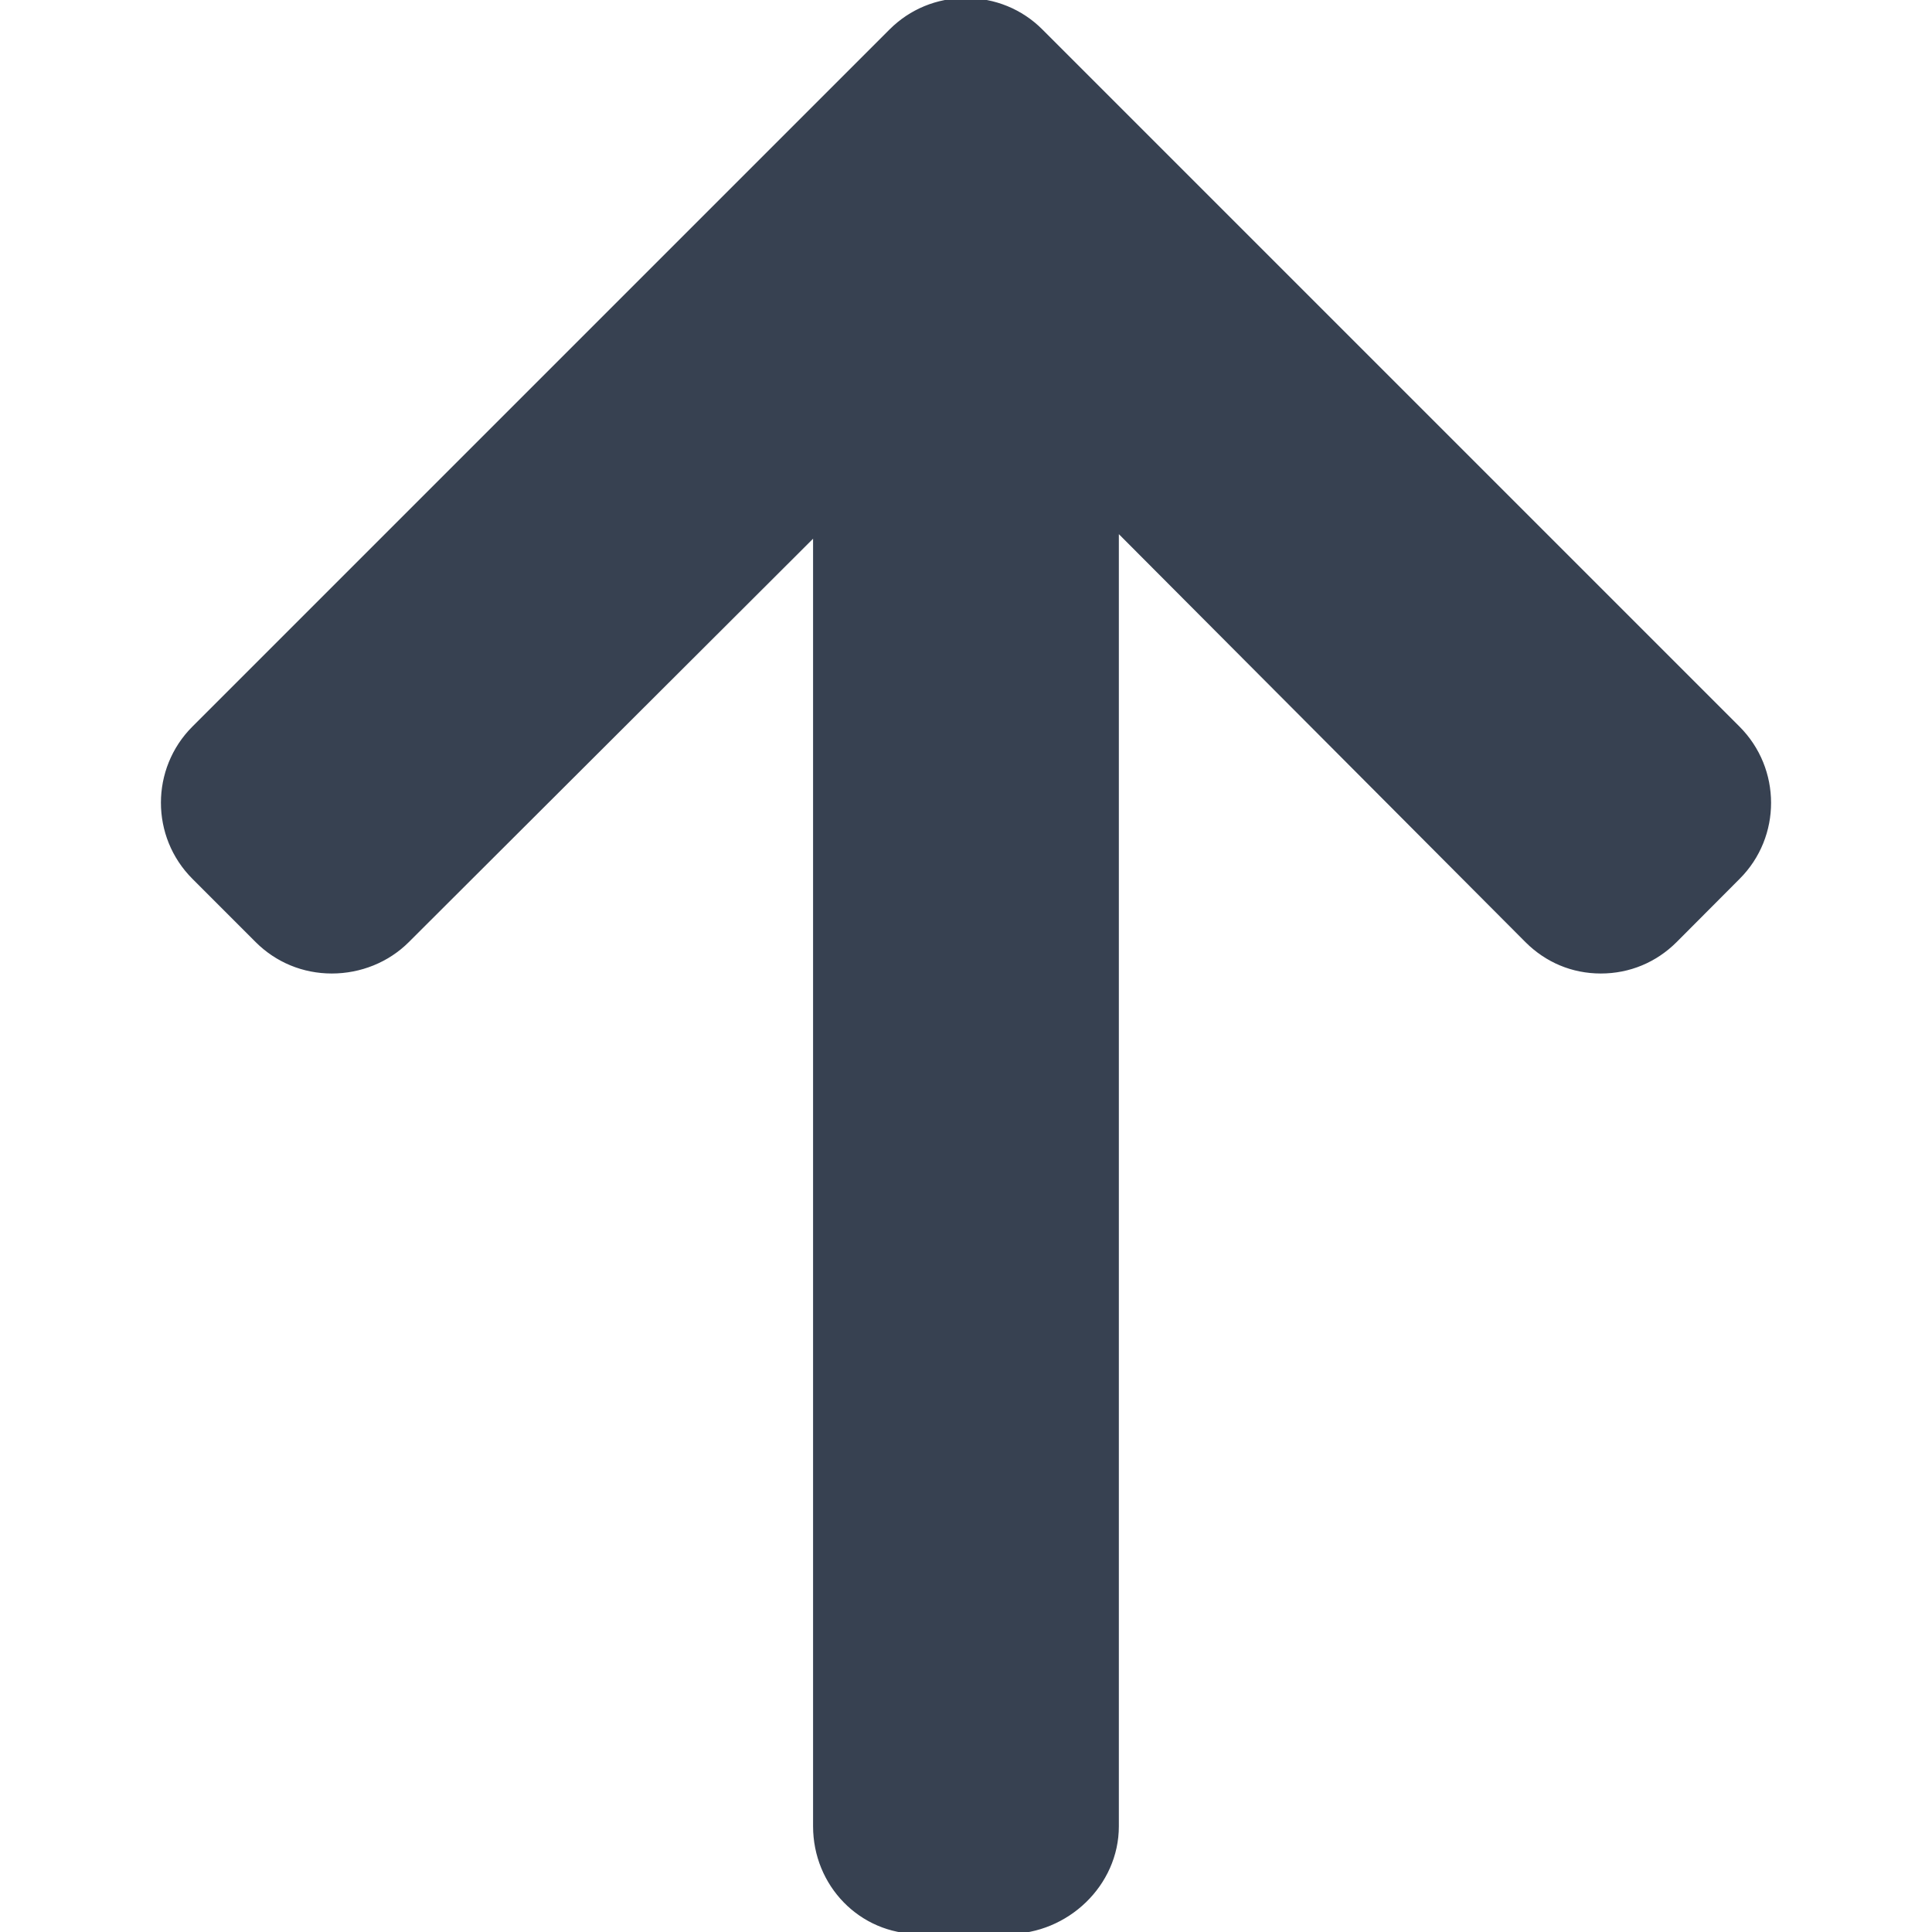
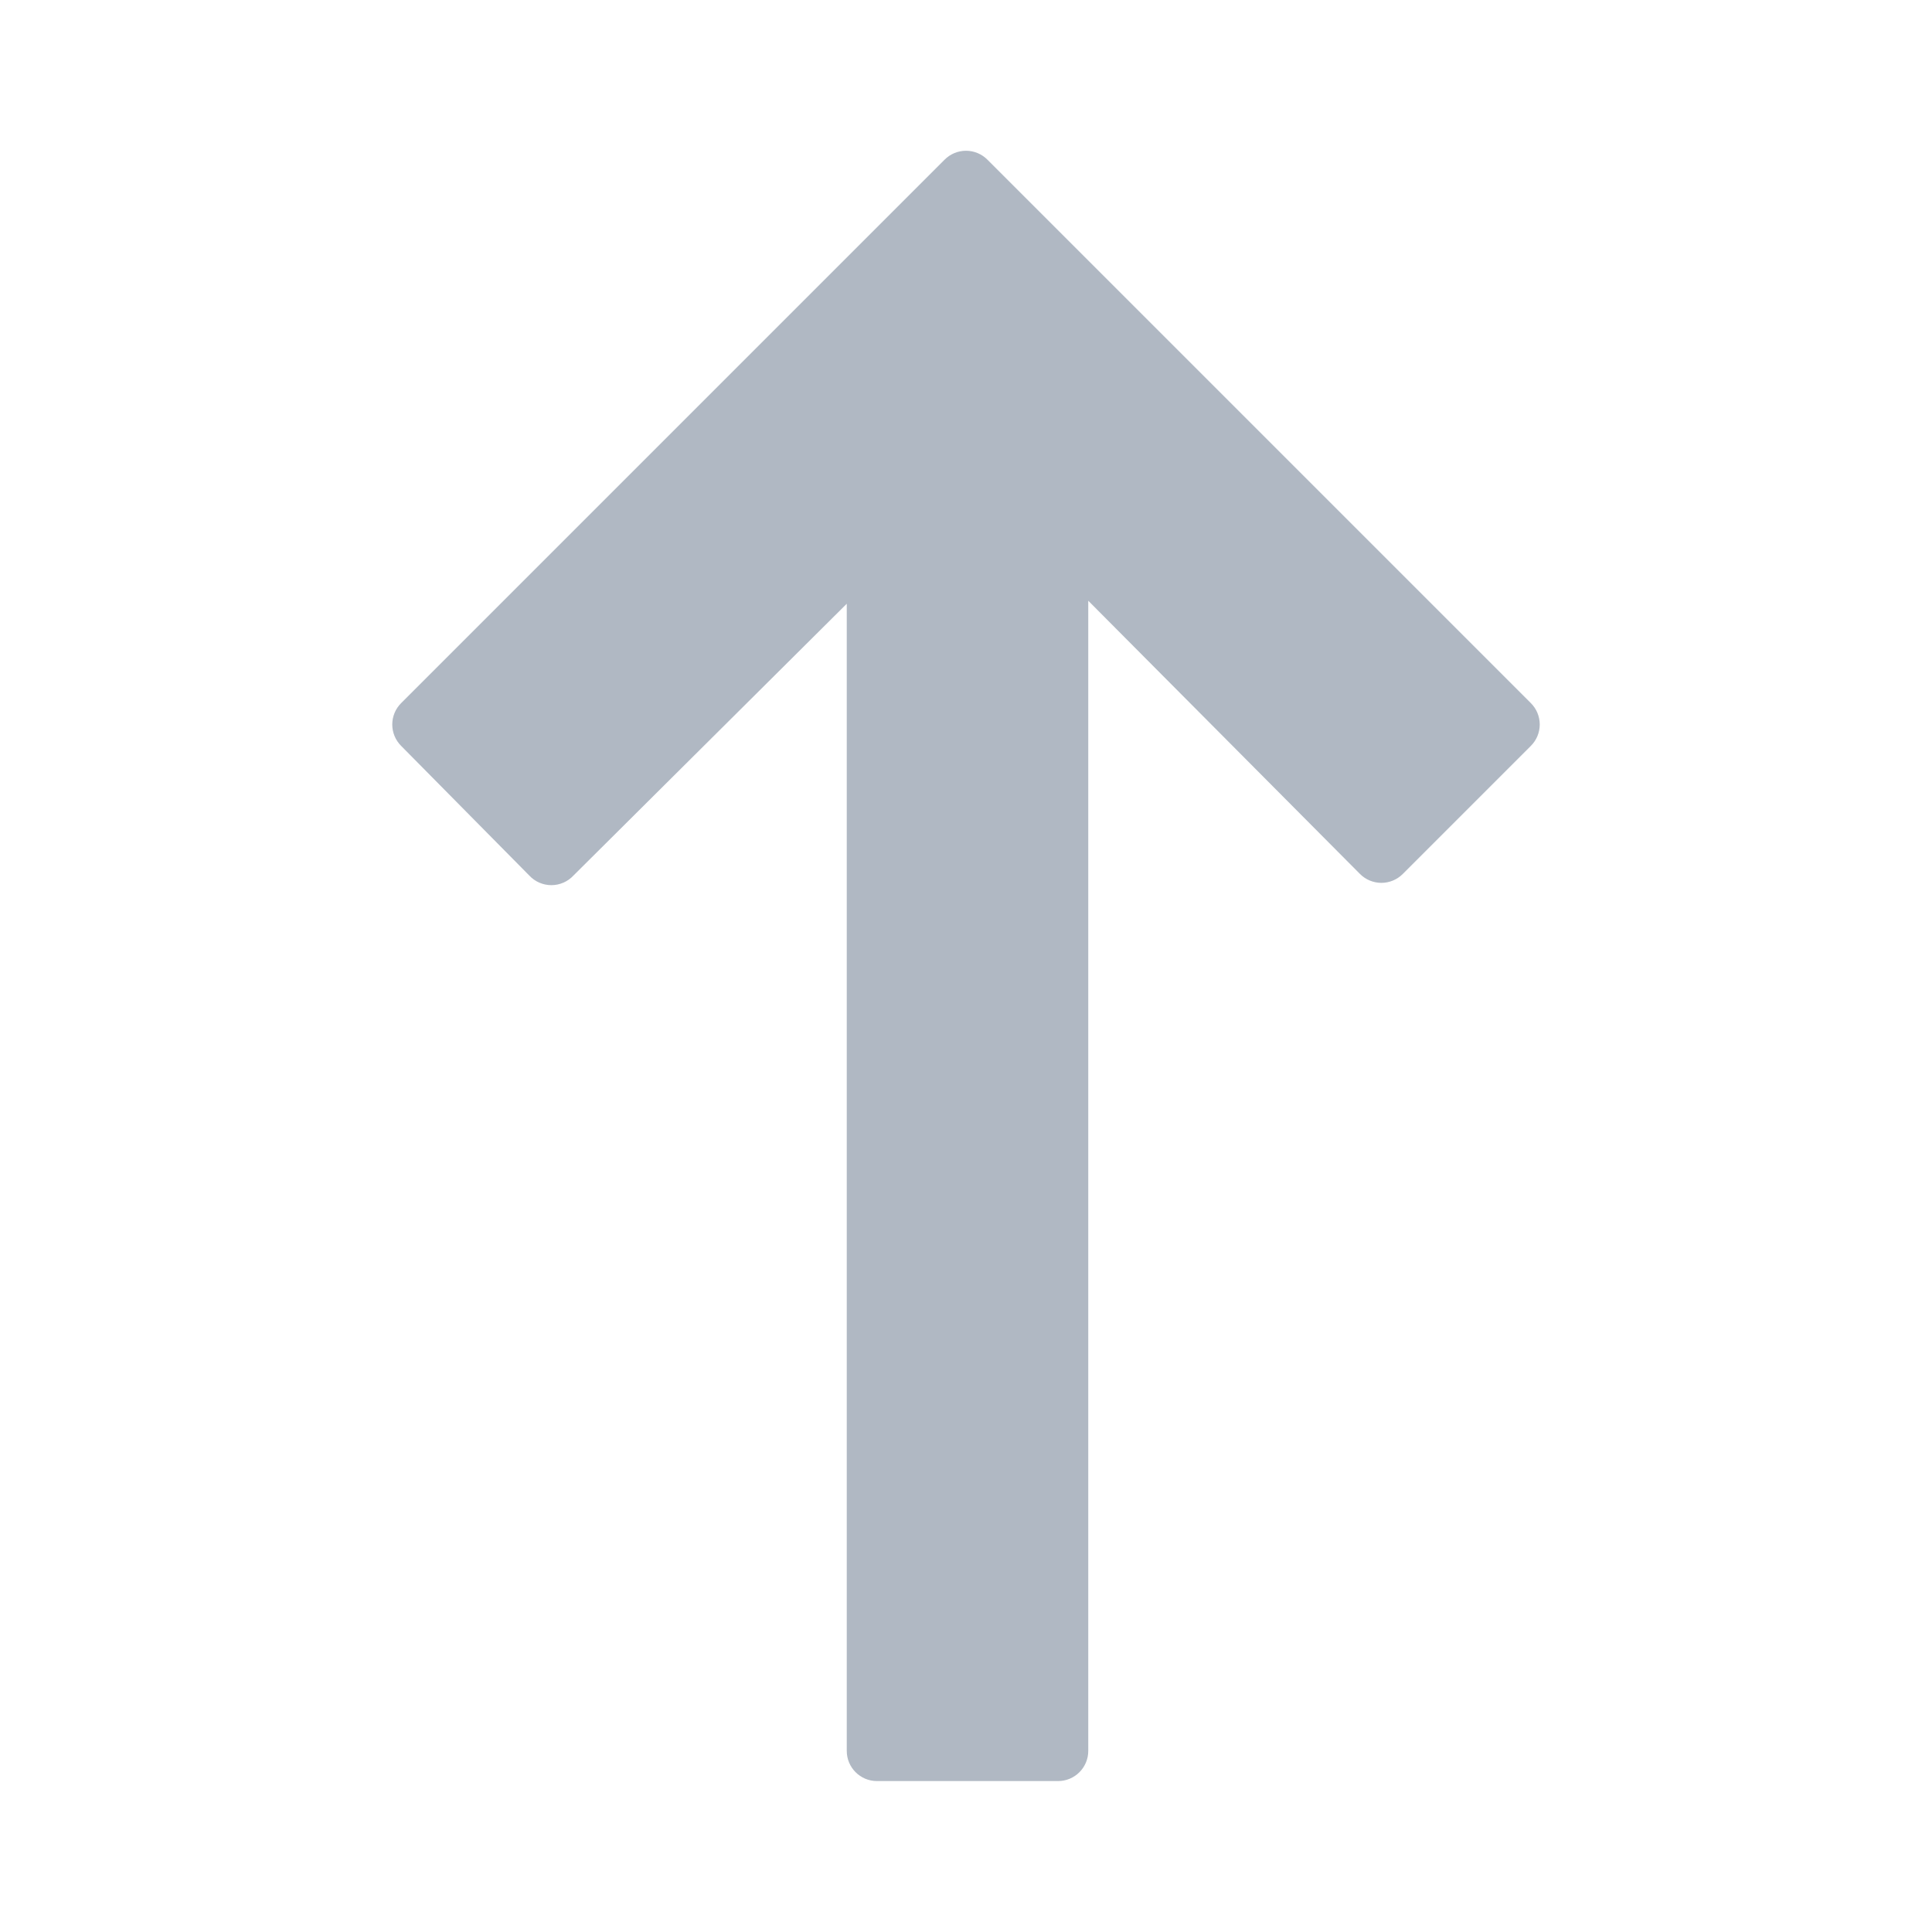
- <svg xmlns="http://www.w3.org/2000/svg" version="1.1" id="Layer_1" x="0px" y="0px" viewBox="0 0 492 492" style="enable-background:new 0 0 492 492;" xml:space="preserve" fill="#374151" stroke="#374151">
-   <g>
-     <g>
-       <path d="M442.627,185.388L265.083,7.844C260.019,2.78,253.263,0,245.915,0c-7.204,0-13.956,2.78-19.02,7.844L49.347,185.388    c-10.488,10.492-10.488,27.568,0,38.052l16.12,16.128c5.064,5.06,11.82,7.844,19.028,7.844c7.204,0,14.192-2.784,19.252-7.844    l103.808-103.584v329.084c0,14.832,11.616,26.932,26.448,26.932h22.8c14.832,0,27.624-12.1,27.624-26.932V134.816l104.396,104.752    c5.06,5.06,11.636,7.844,18.844,7.844s13.864-2.784,18.932-7.844l16.072-16.128C453.163,212.952,453.123,195.88,442.627,185.388z" />
-     </g>
+ <svg xmlns="http://www.w3.org/2000/svg" height="512" viewBox="0 0 64 64" width="512" fill="#b0b8c3">
+   <g id="Glyph">
+     <path d="m50.71 23.29-18-18a1 1 0 0 0 -1.42 0l-18 18a1 1 0 0 0 0 1.42l4.24 4.29a1 1 0 0 0 1.47 0l9.05-9v38a1 1 0 0 0 1 1h6a1 1 0 0 0 1-1v-38.1l9 9.05a1 1 0 0 0 1.42 0l4.24-4.24a1 1 0 0 0 0-1.42z" />
  </g>
-   <g>
- </g>
-   <g>
- </g>
-   <g>
- </g>
-   <g>
- </g>
-   <g>
- </g>
-   <g>
- </g>
-   <g>
- </g>
-   <g>
- </g>
-   <g>
- </g>
-   <g>
- </g>
-   <g>
- </g>
-   <g>
- </g>
-   <g>
- </g>
-   <g>
- </g>
-   <g>
- </g>
</svg>
